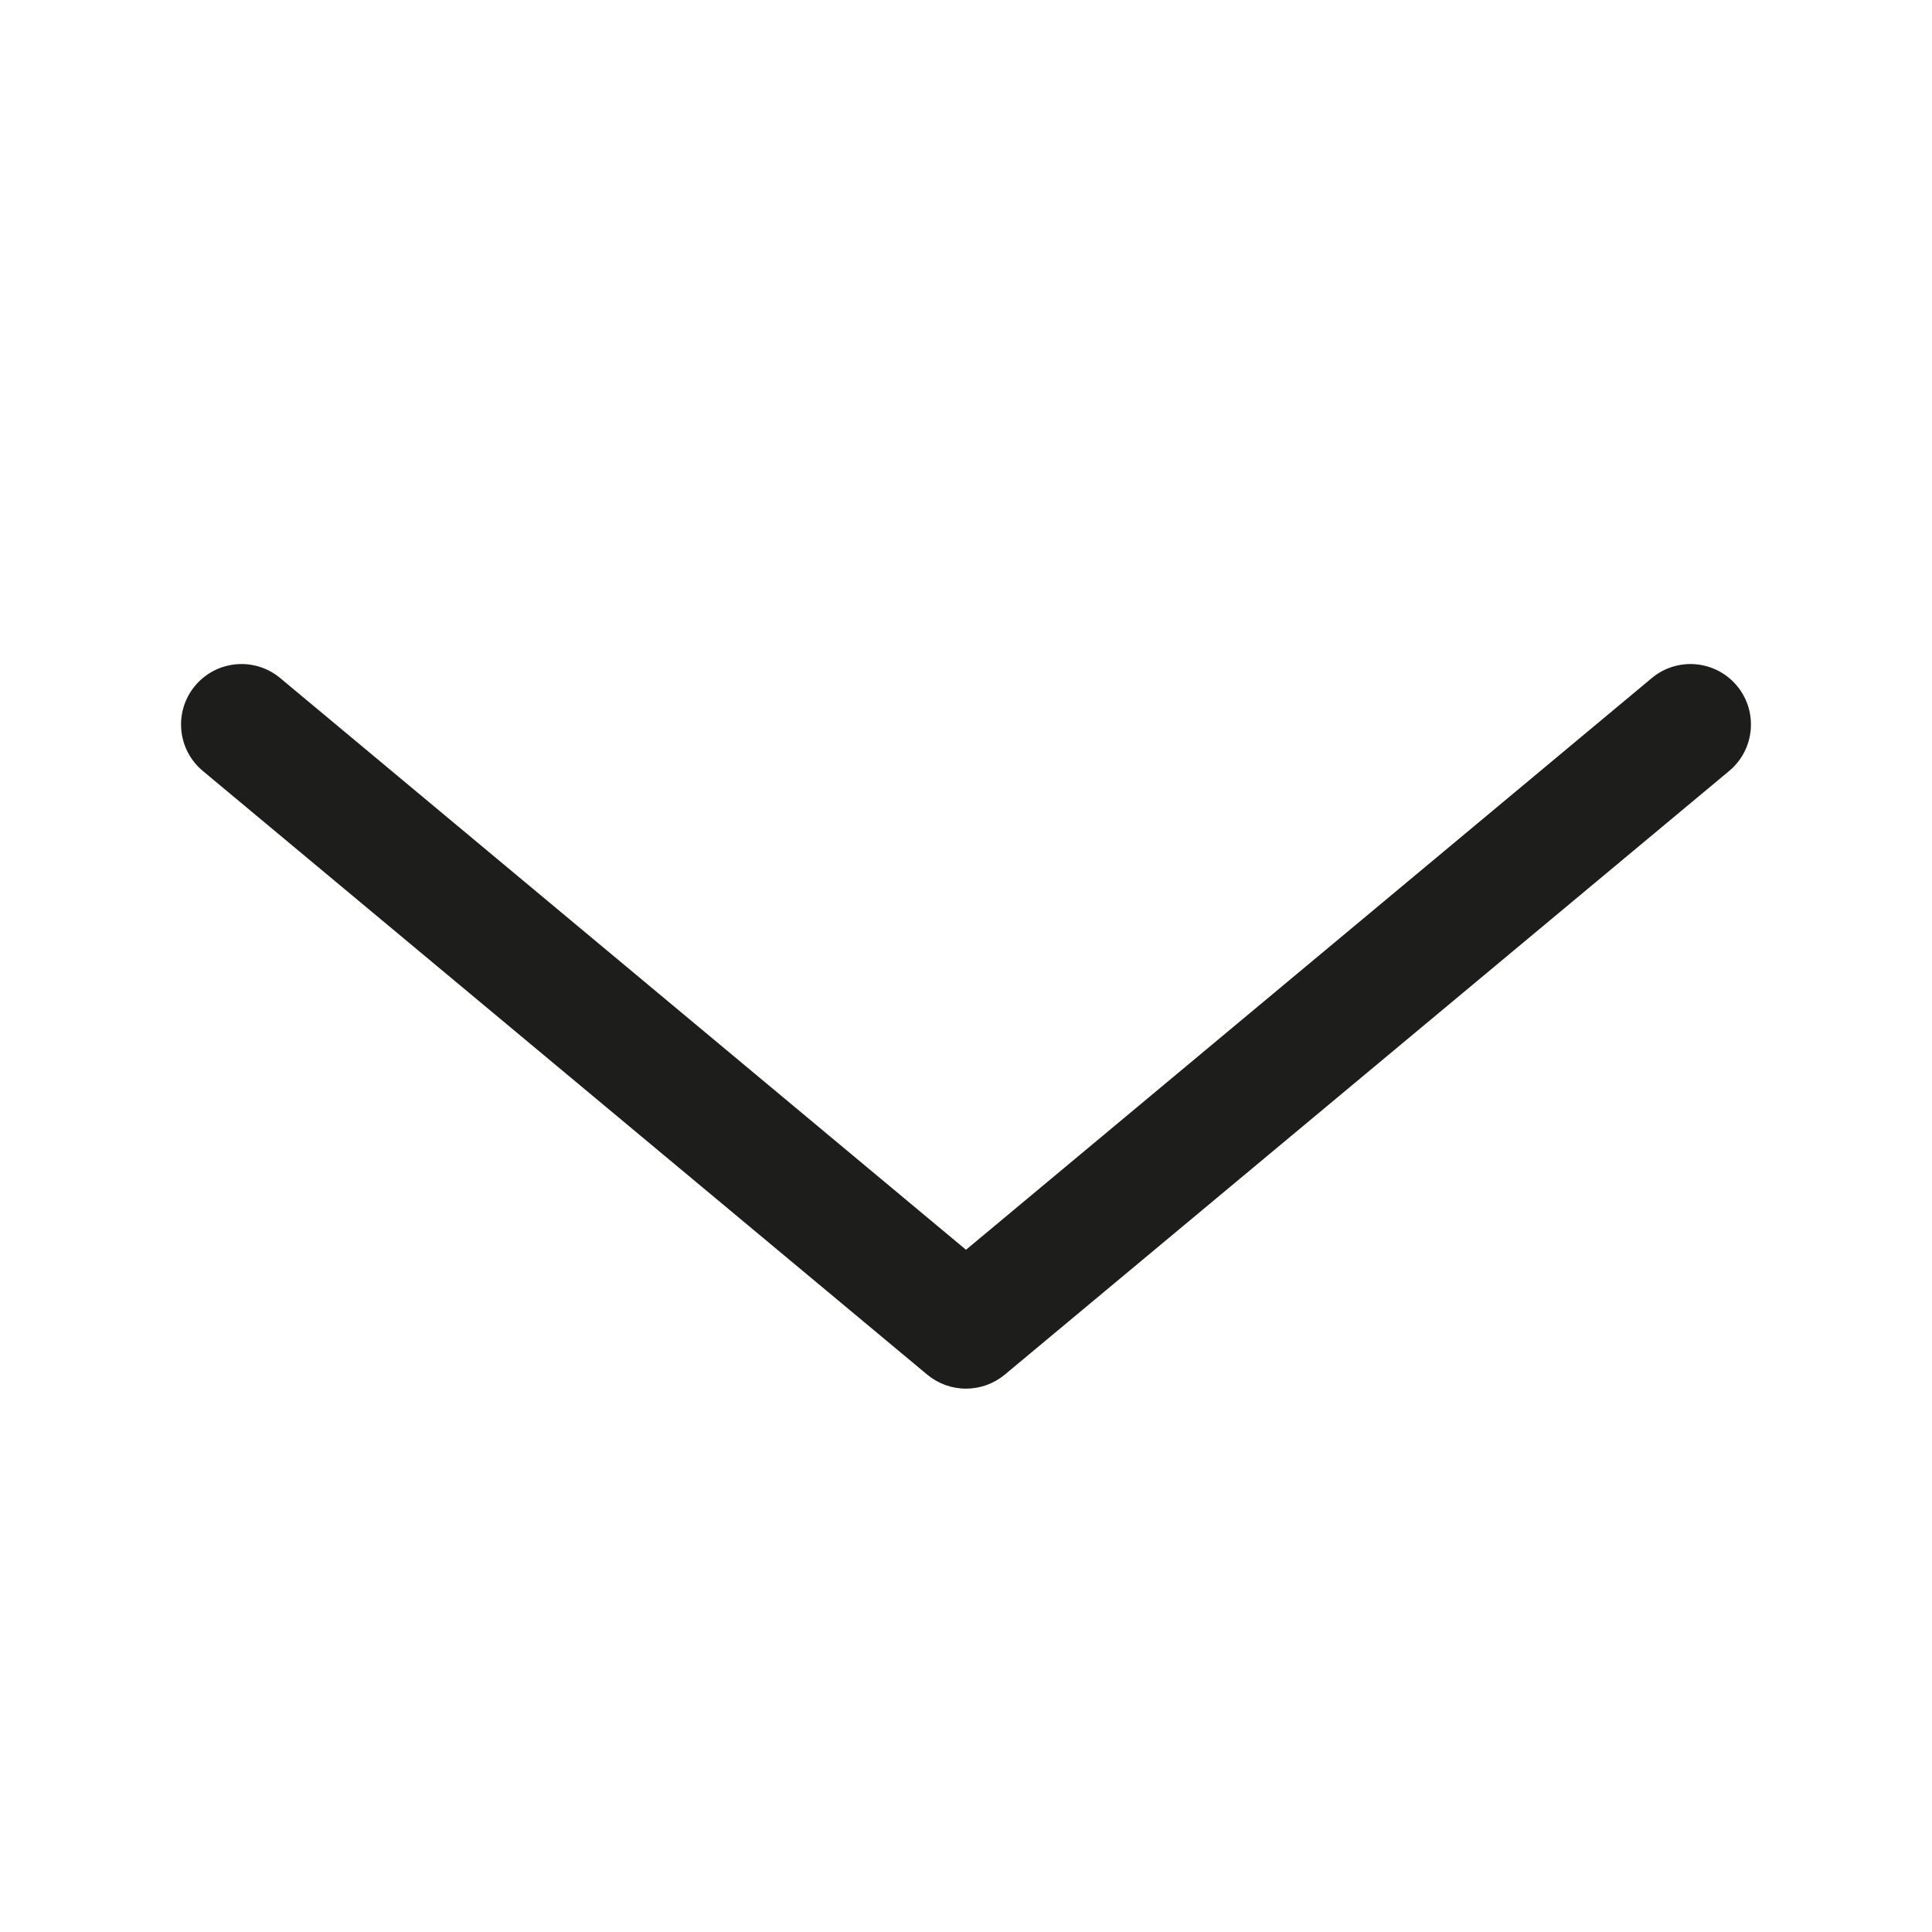
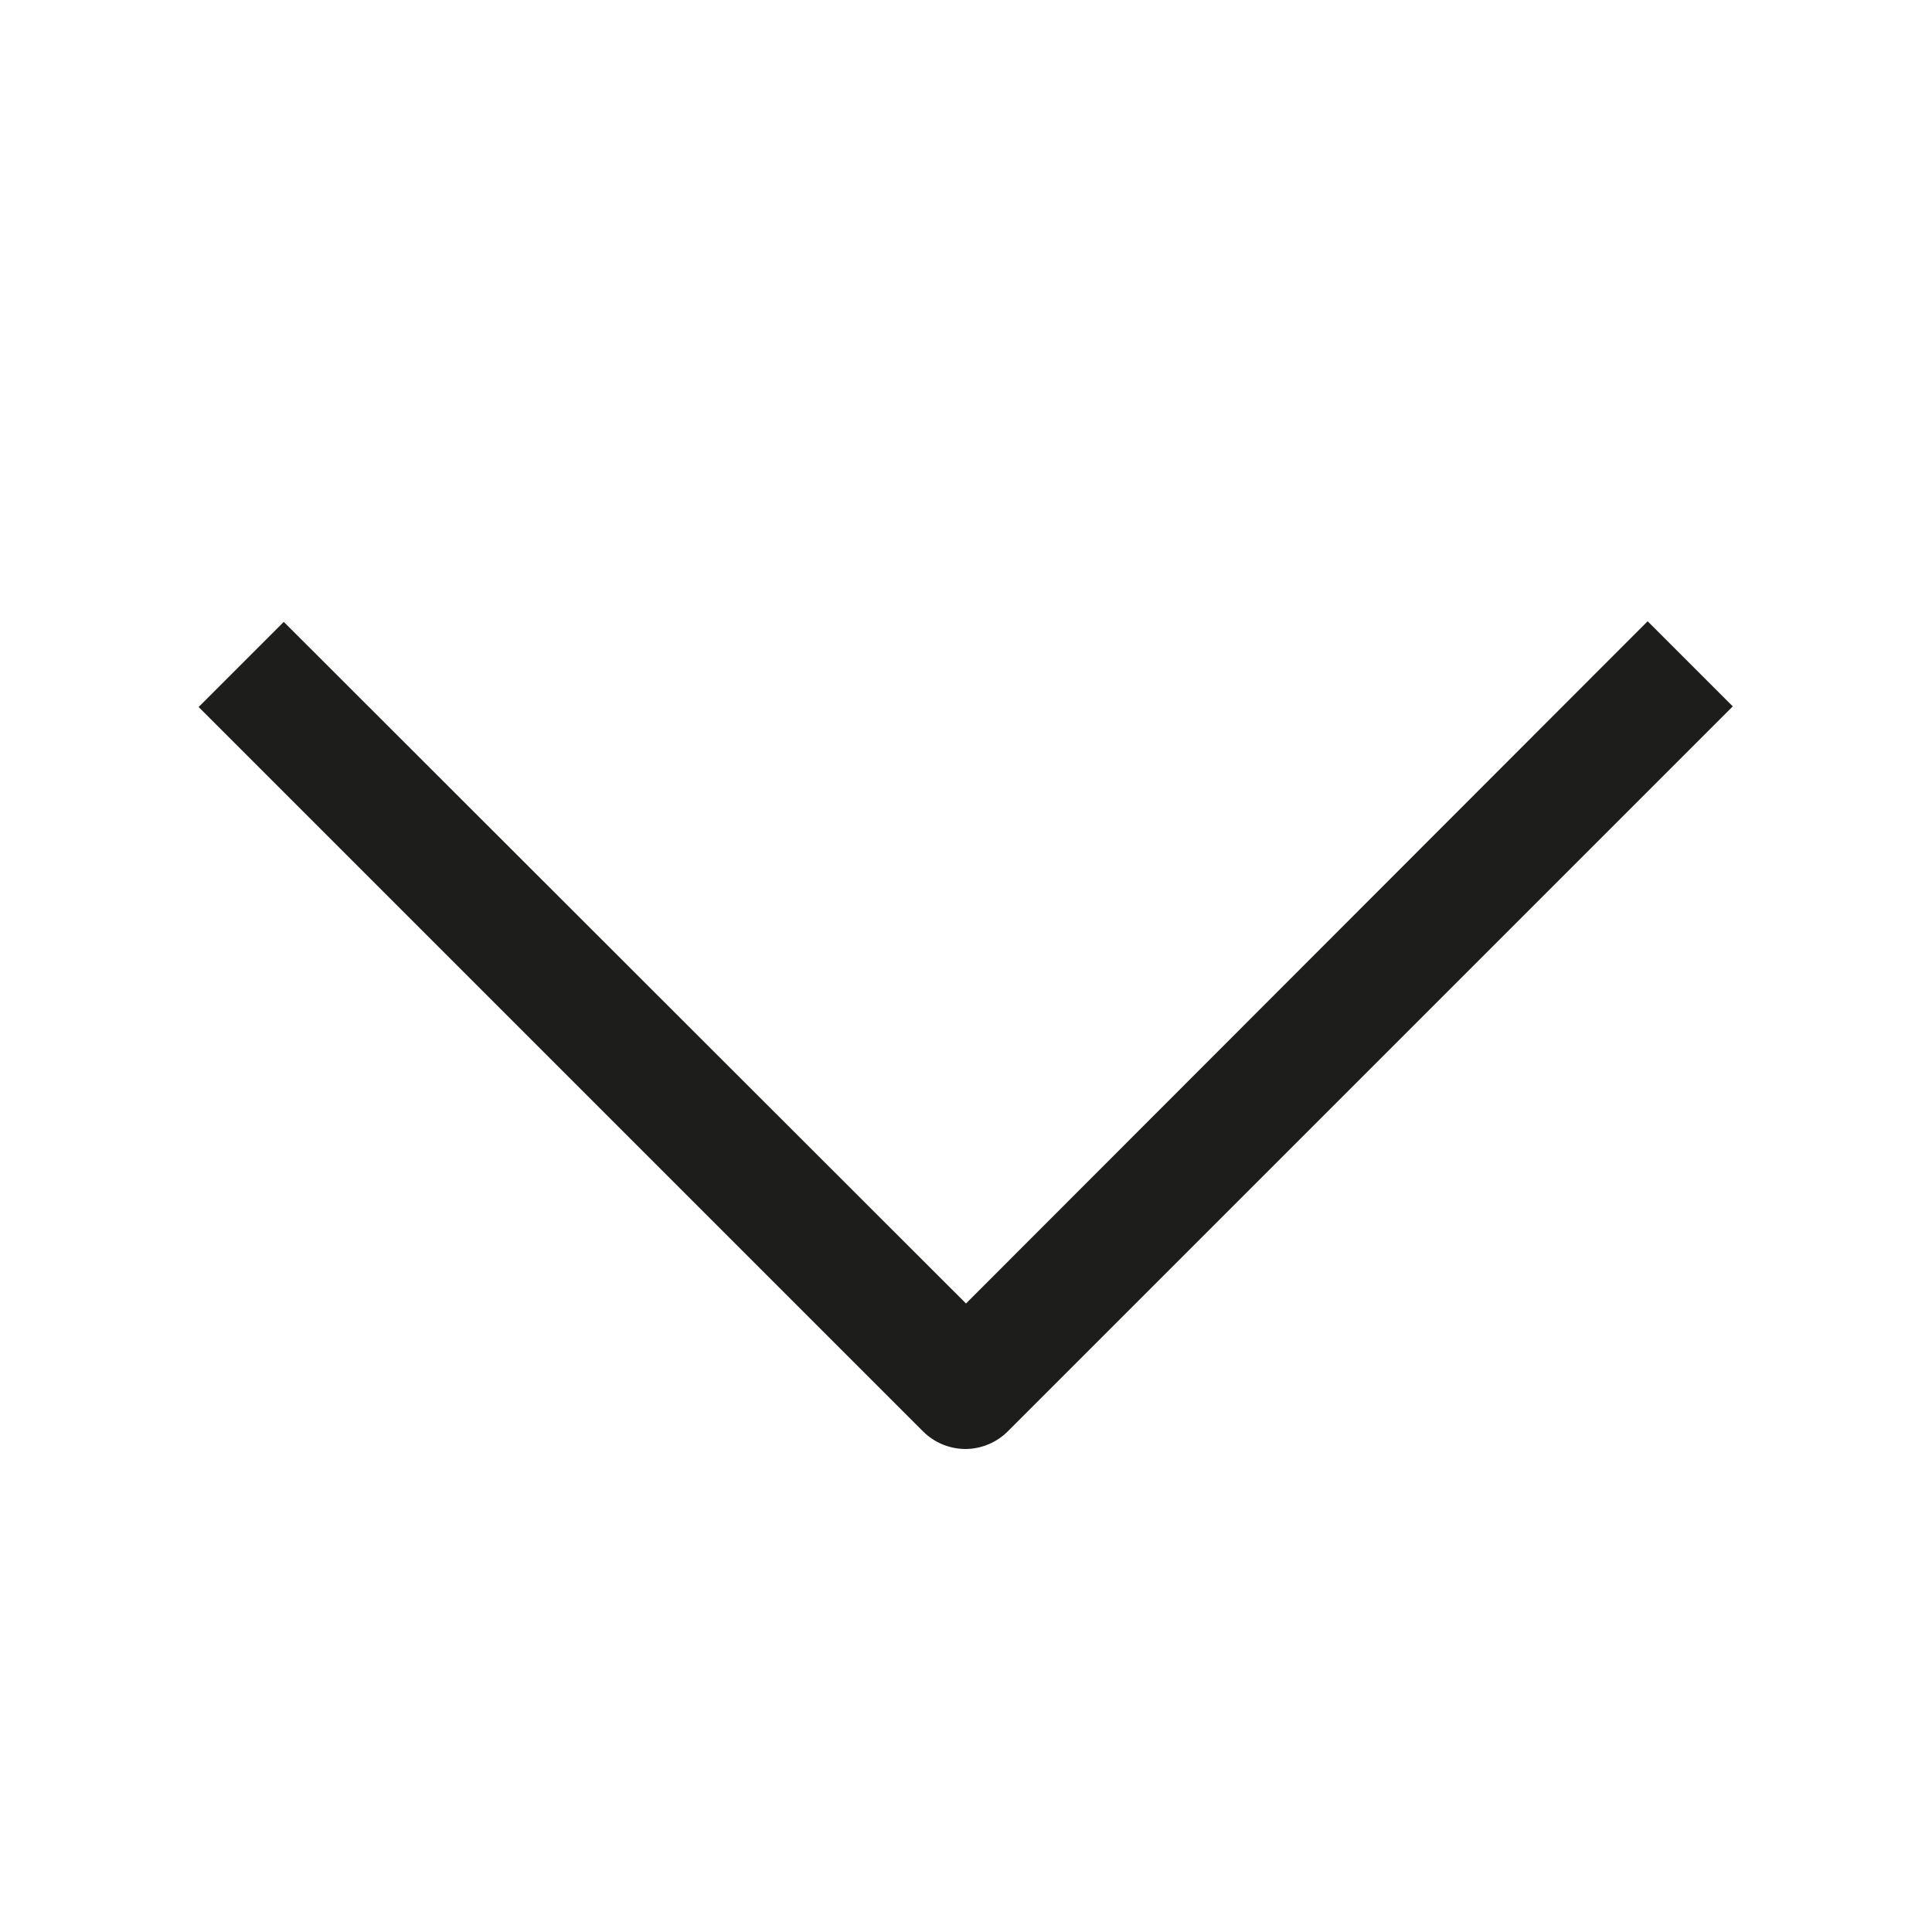
<svg xmlns="http://www.w3.org/2000/svg" id="caret" viewBox="0 0 32 32">
  <defs>
    <style>.cls-1{fill:#1d1d1b;}</style>
  </defs>
-   <path class="cls-1" d="M16,23a1,1,0,0,1-.64-.23l-12-10a1,1,0,0,1,1.28-1.54L16,20.7l11.36-9.47a1,1,0,0,1,1.28,1.54l-12,10A1,1,0,0,1,16,23Z" />
+   <path class="cls-1" d="M16,24a1,1,0,0,1-.71-.29l-12-12,1.41-1.41L16,21.59,27.29,10.29l1.41,1.41-12,12A1,1,0,0,1,16,24Z" />
</svg>
